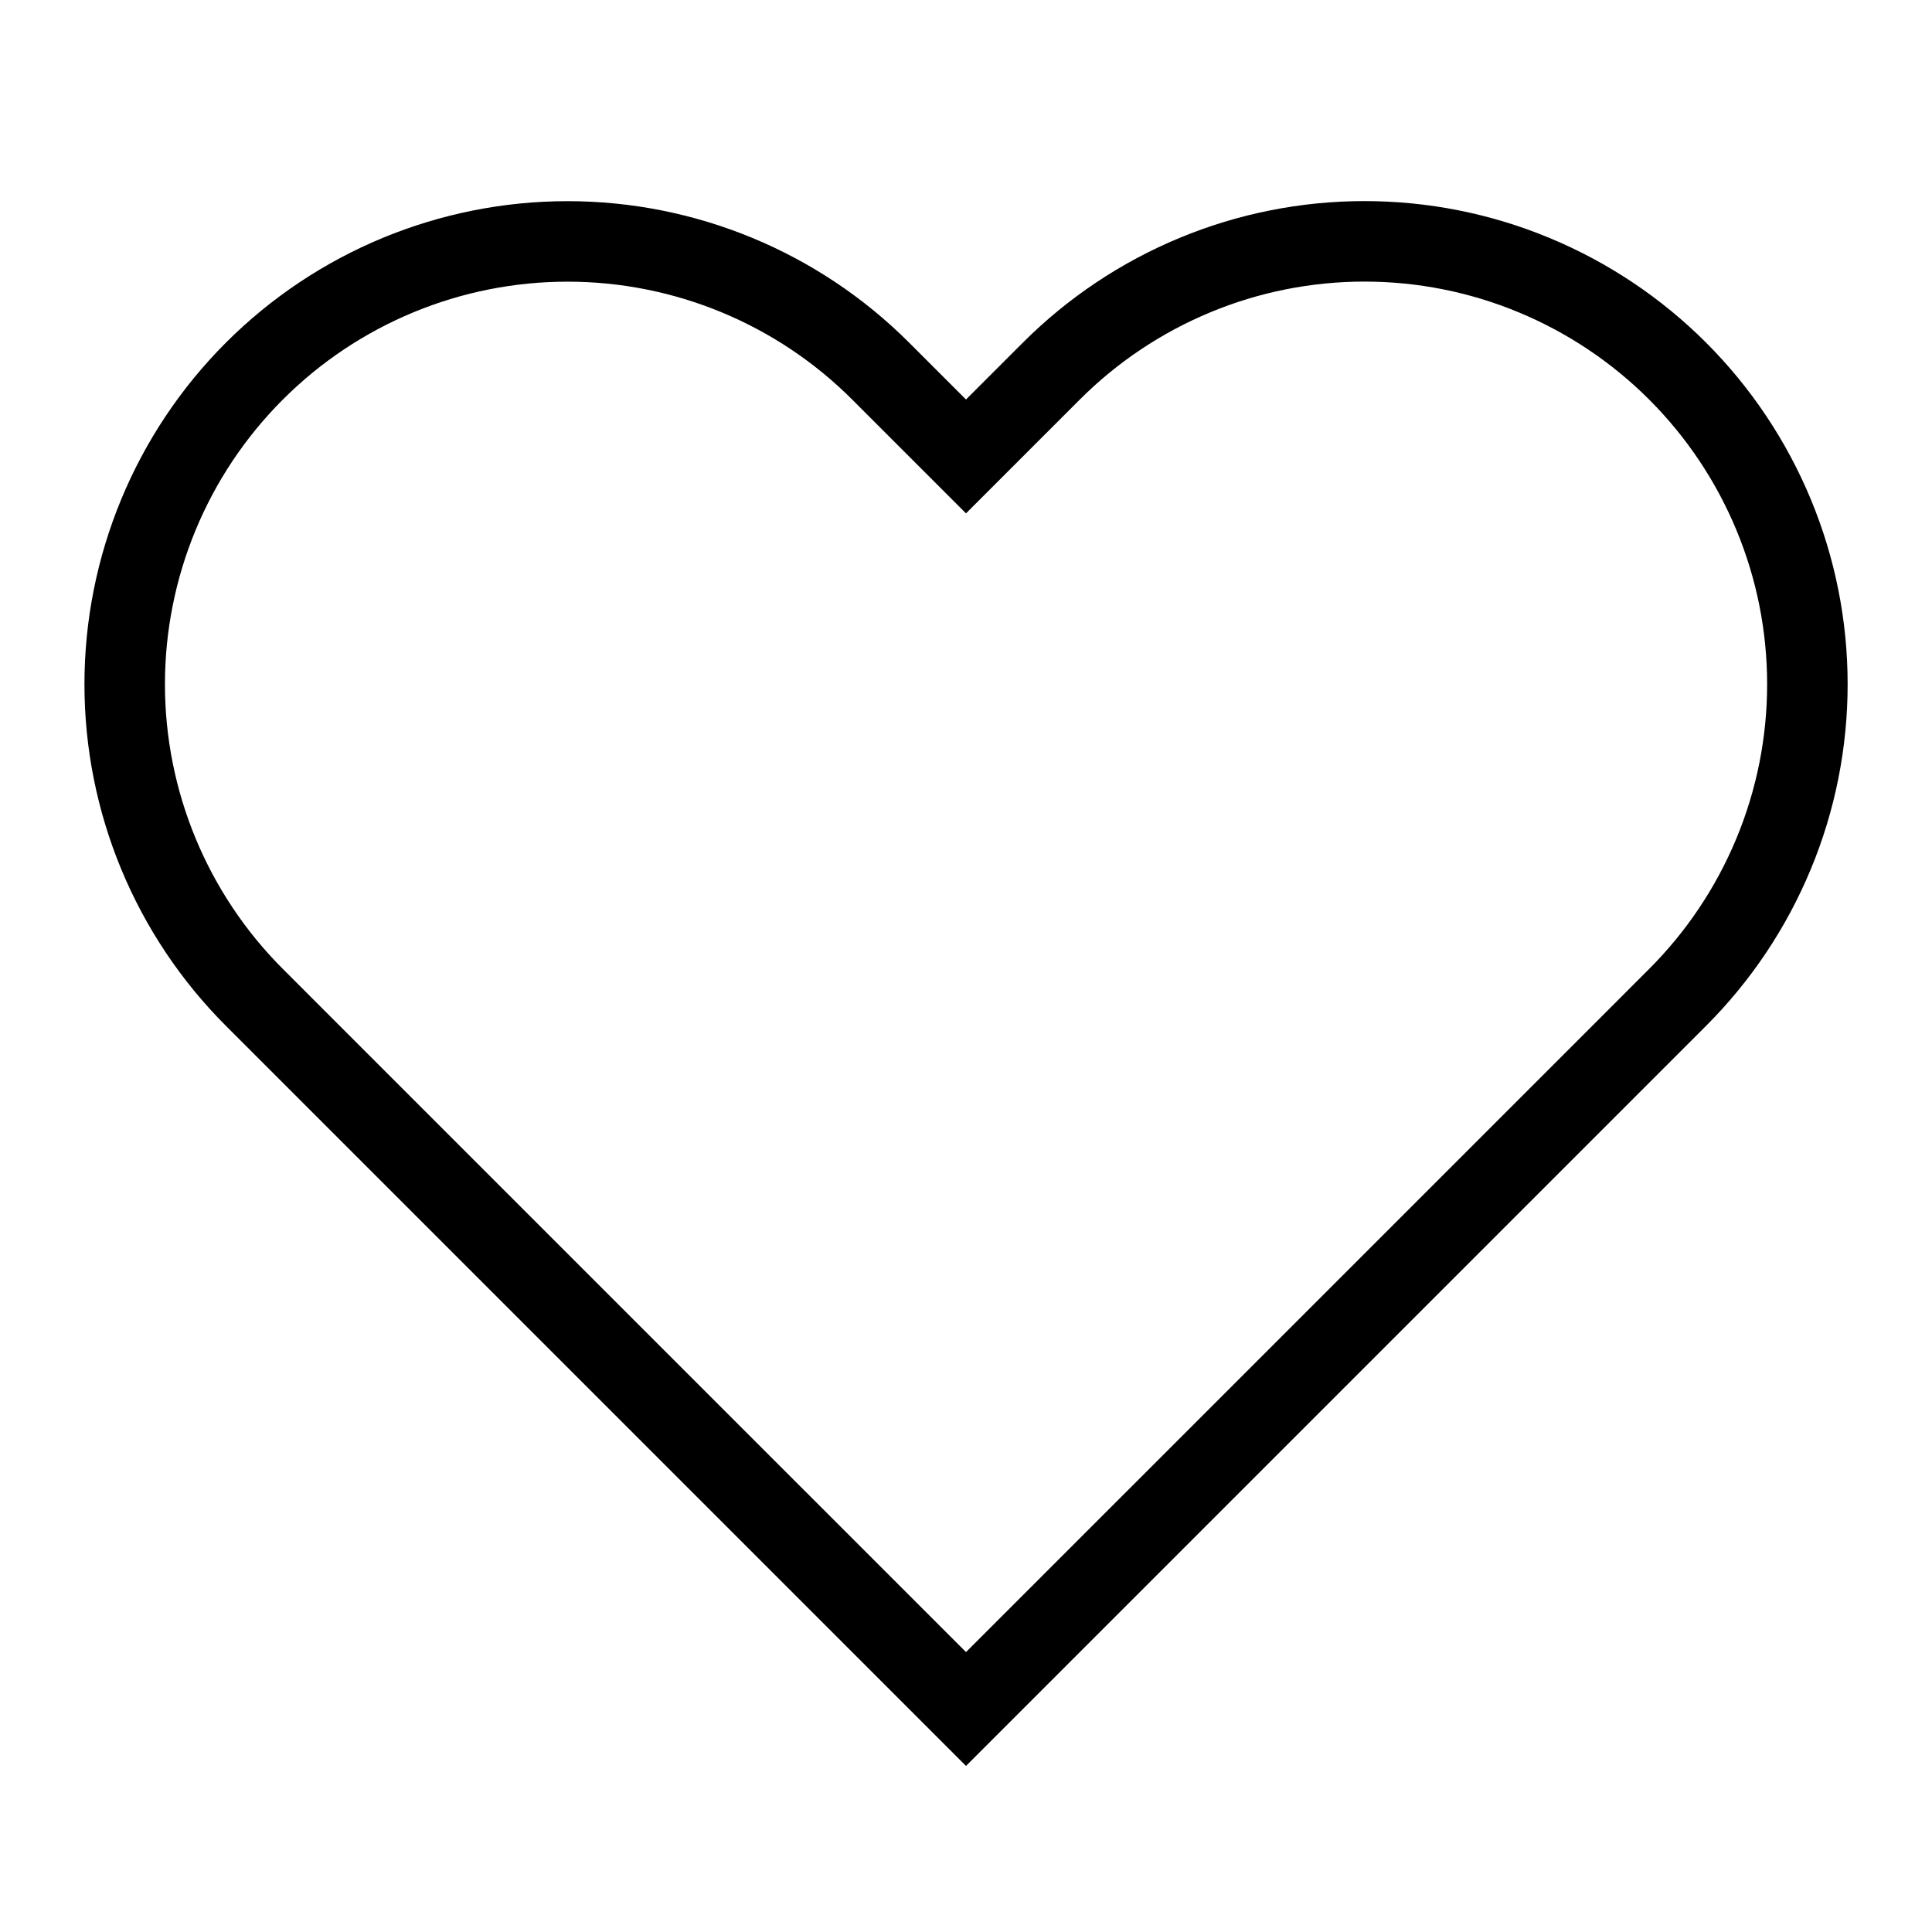
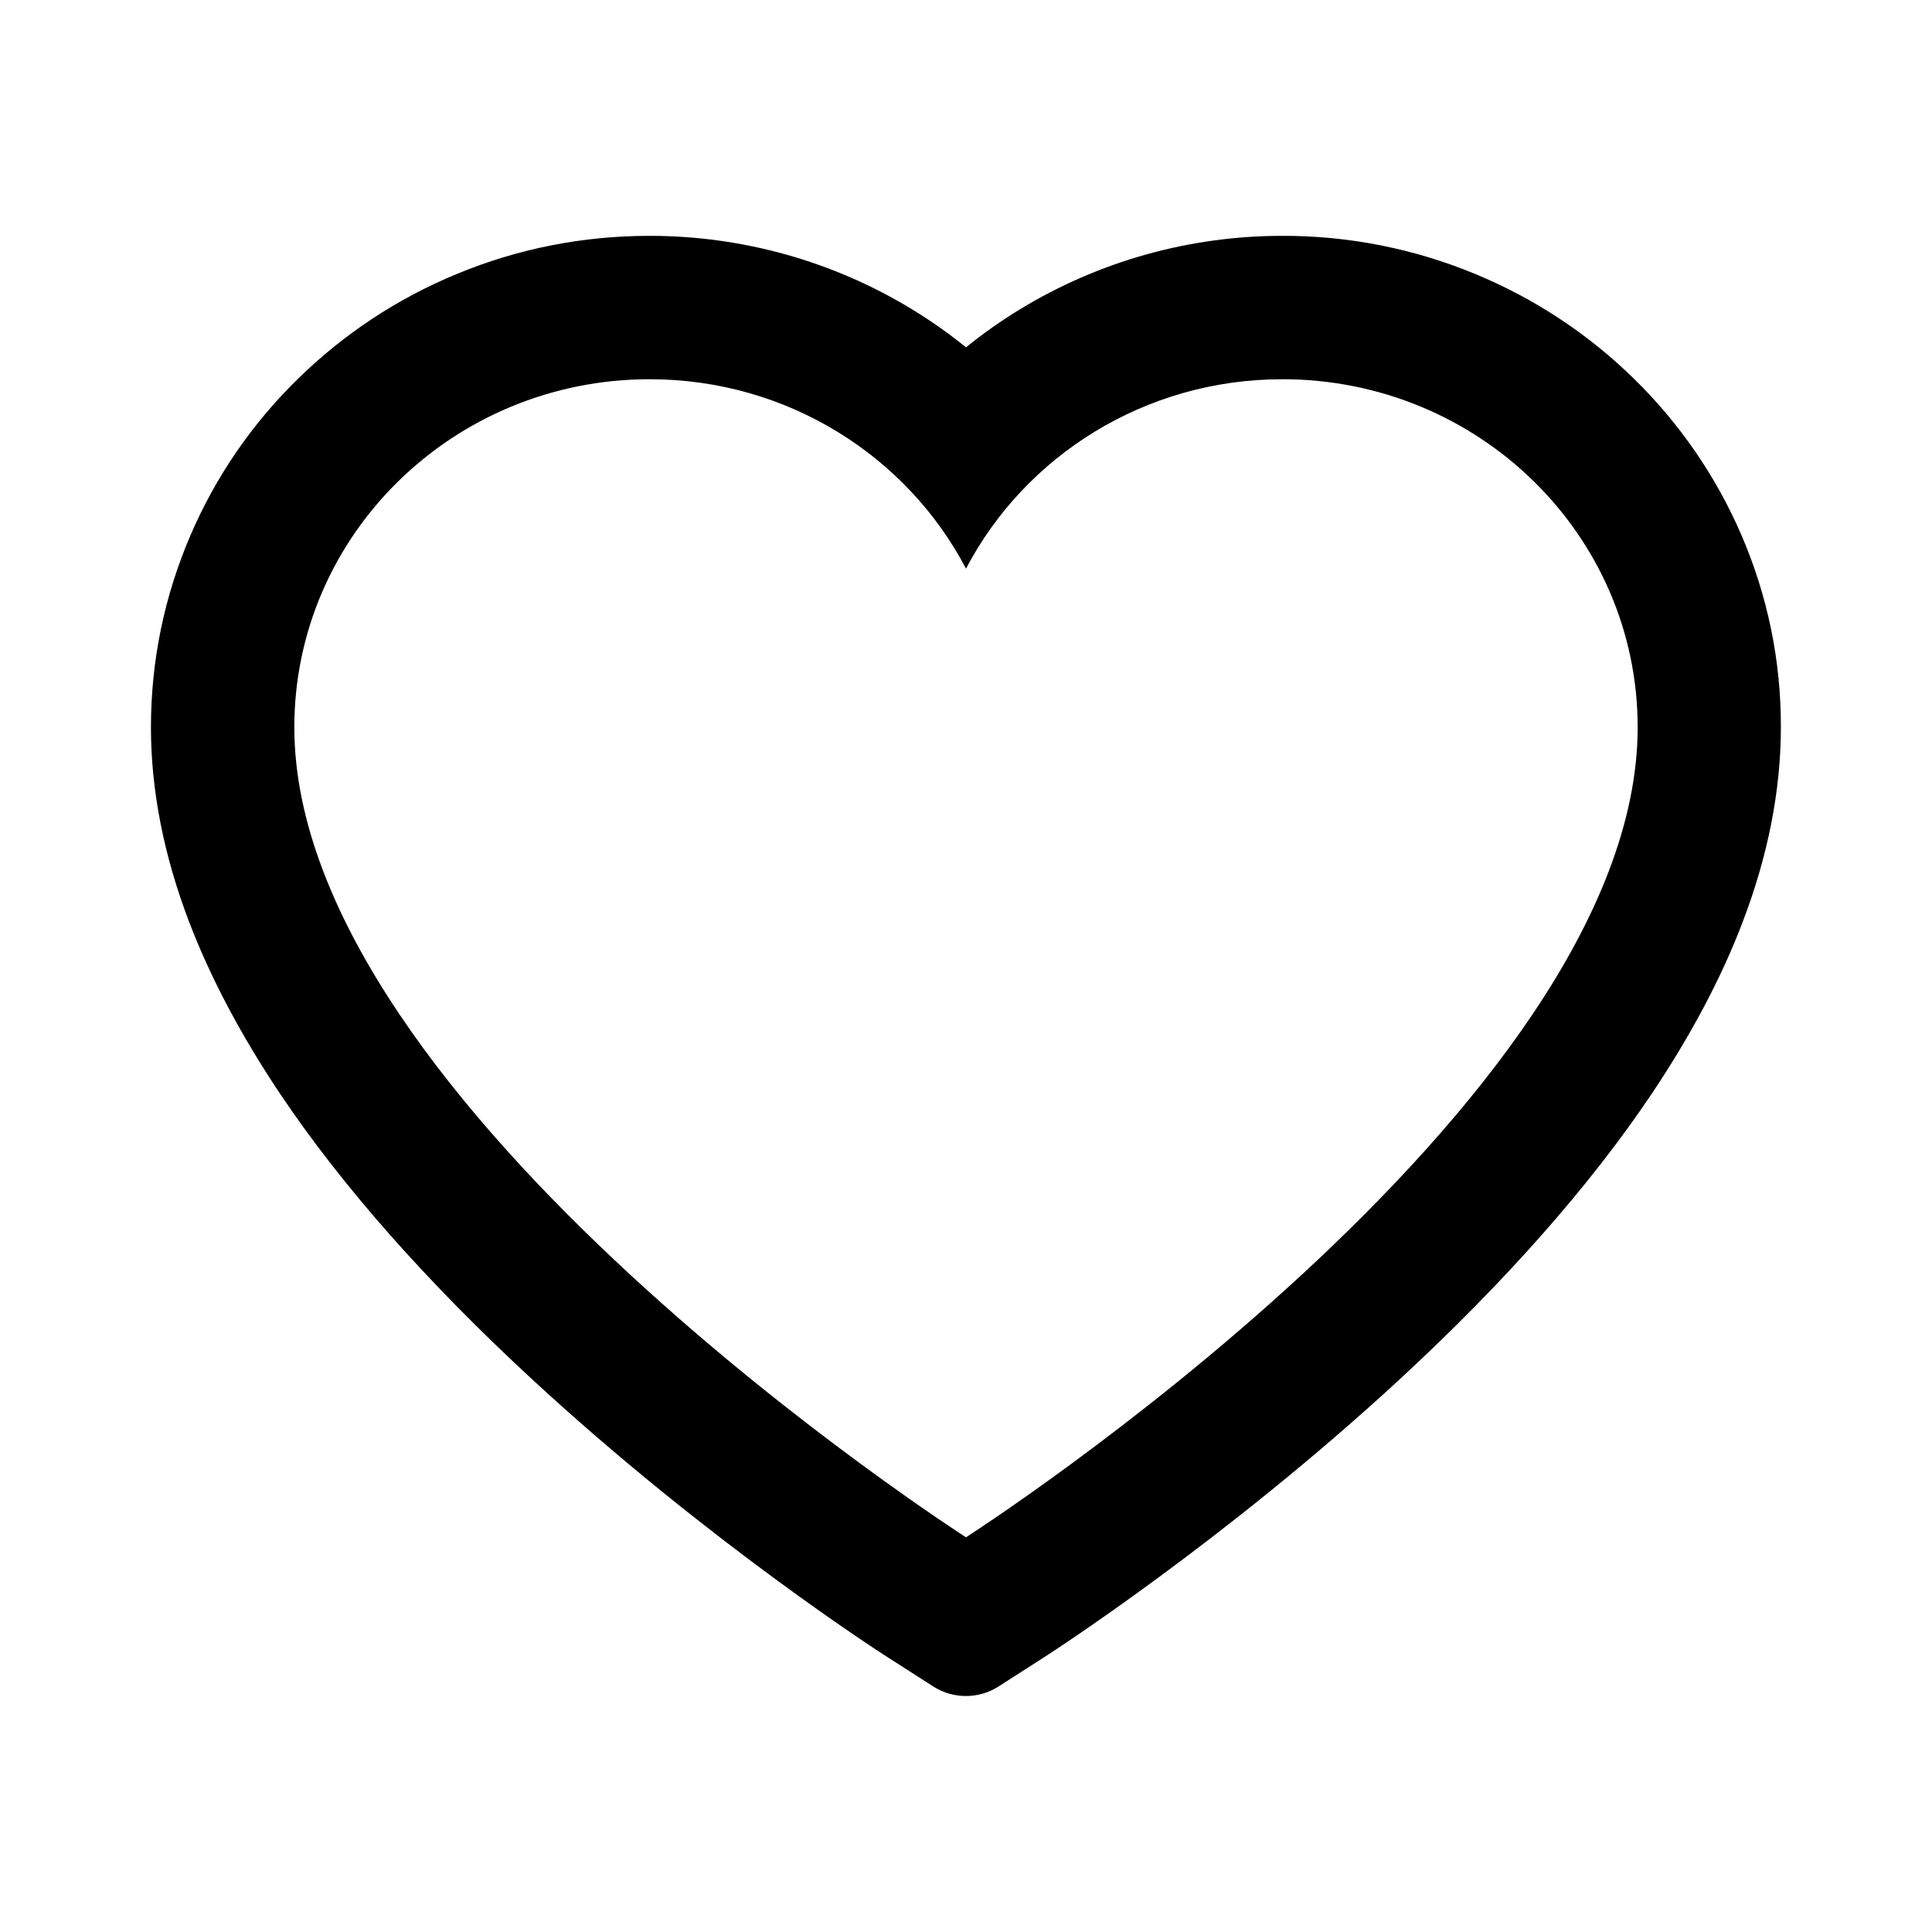
- <svg xmlns="http://www.w3.org/2000/svg" className="fill-stroke" width="20px" height="20px" viewBox="0 0 24 24" fill="none">
-   <path d="M20.84 4.61C20.329 4.099 19.723 3.694 19.055 3.417C18.388 3.14 17.673 2.998 16.95 2.998C16.228 2.998 15.512 3.14 14.845 3.417C14.177 3.694 13.571 4.099 13.06 4.61L12 5.67L10.94 4.61C9.908 3.578 8.509 2.999 7.05 2.999C5.591 2.999 4.192 3.578 3.16 4.61C2.128 5.642 1.549 7.041 1.549 8.5C1.549 9.959 2.128 11.358 3.16 12.39L4.22 13.45L12 21.23L19.78 13.45L20.84 12.39C21.351 11.879 21.756 11.273 22.033 10.605C22.31 9.938 22.452 9.222 22.452 8.5C22.452 7.777 22.31 7.062 22.033 6.395C21.756 5.727 21.351 5.121 20.84 4.61V4.61Z" stroke="currentColor" strokeWidth="1.5" strokeLinecap="round" strokeLinejoin="round" />
+ <svg xmlns="http://www.w3.org/2000/svg" stroke="currentColor" fill="currentColor" stroke-width="0" viewBox="0 0 1024 1024" height="20px" width="20px">
+   <path d="M923 283.6a260.04 260.04 0 0 0-56.9-82.8 264.4 264.4 0 0 0-84-55.5A265.34 265.34 0 0 0 679.7 125c-49.3 0-97.4 13.5-139.2 39-10 6.1-19.5 12.8-28.5 20.1-9-7.3-18.5-14-28.5-20.1-41.8-25.5-89.9-39-139.2-39-35.5 0-69.9 6.8-102.4 20.3-31.4 13-59.7 31.7-84 55.5a258.44 258.44 0 0 0-56.9 82.8c-13.9 32.3-21 66.6-21 101.9 0 33.3 6.8 68 20.3 103.3 11.3 29.5 27.5 60.1 48.2 91 32.8 48.9 77.9 99.9 133.9 151.6 92.8 85.7 184.7 144.9 188.6 147.3l23.7 15.2c10.5 6.7 24 6.7 34.5 0l23.7-15.2c3.9-2.5 95.7-61.6 188.6-147.3 56-51.7 101.1-102.7 133.9-151.6 20.7-30.9 37-61.5 48.2-91 13.5-35.3 20.3-70 20.3-103.3.1-35.3-7-69.6-20.9-101.9zM512 814.8S156 586.7 156 385.5C156 283.6 240.3 201 344.3 201c73.1 0 136.5 40.8 167.7 100.4C543.2 241.8 606.6 201 679.7 201c104 0 188.3 82.6 188.3 184.5 0 201.2-356 429.3-356 429.3z">
+     </path>
</svg>
